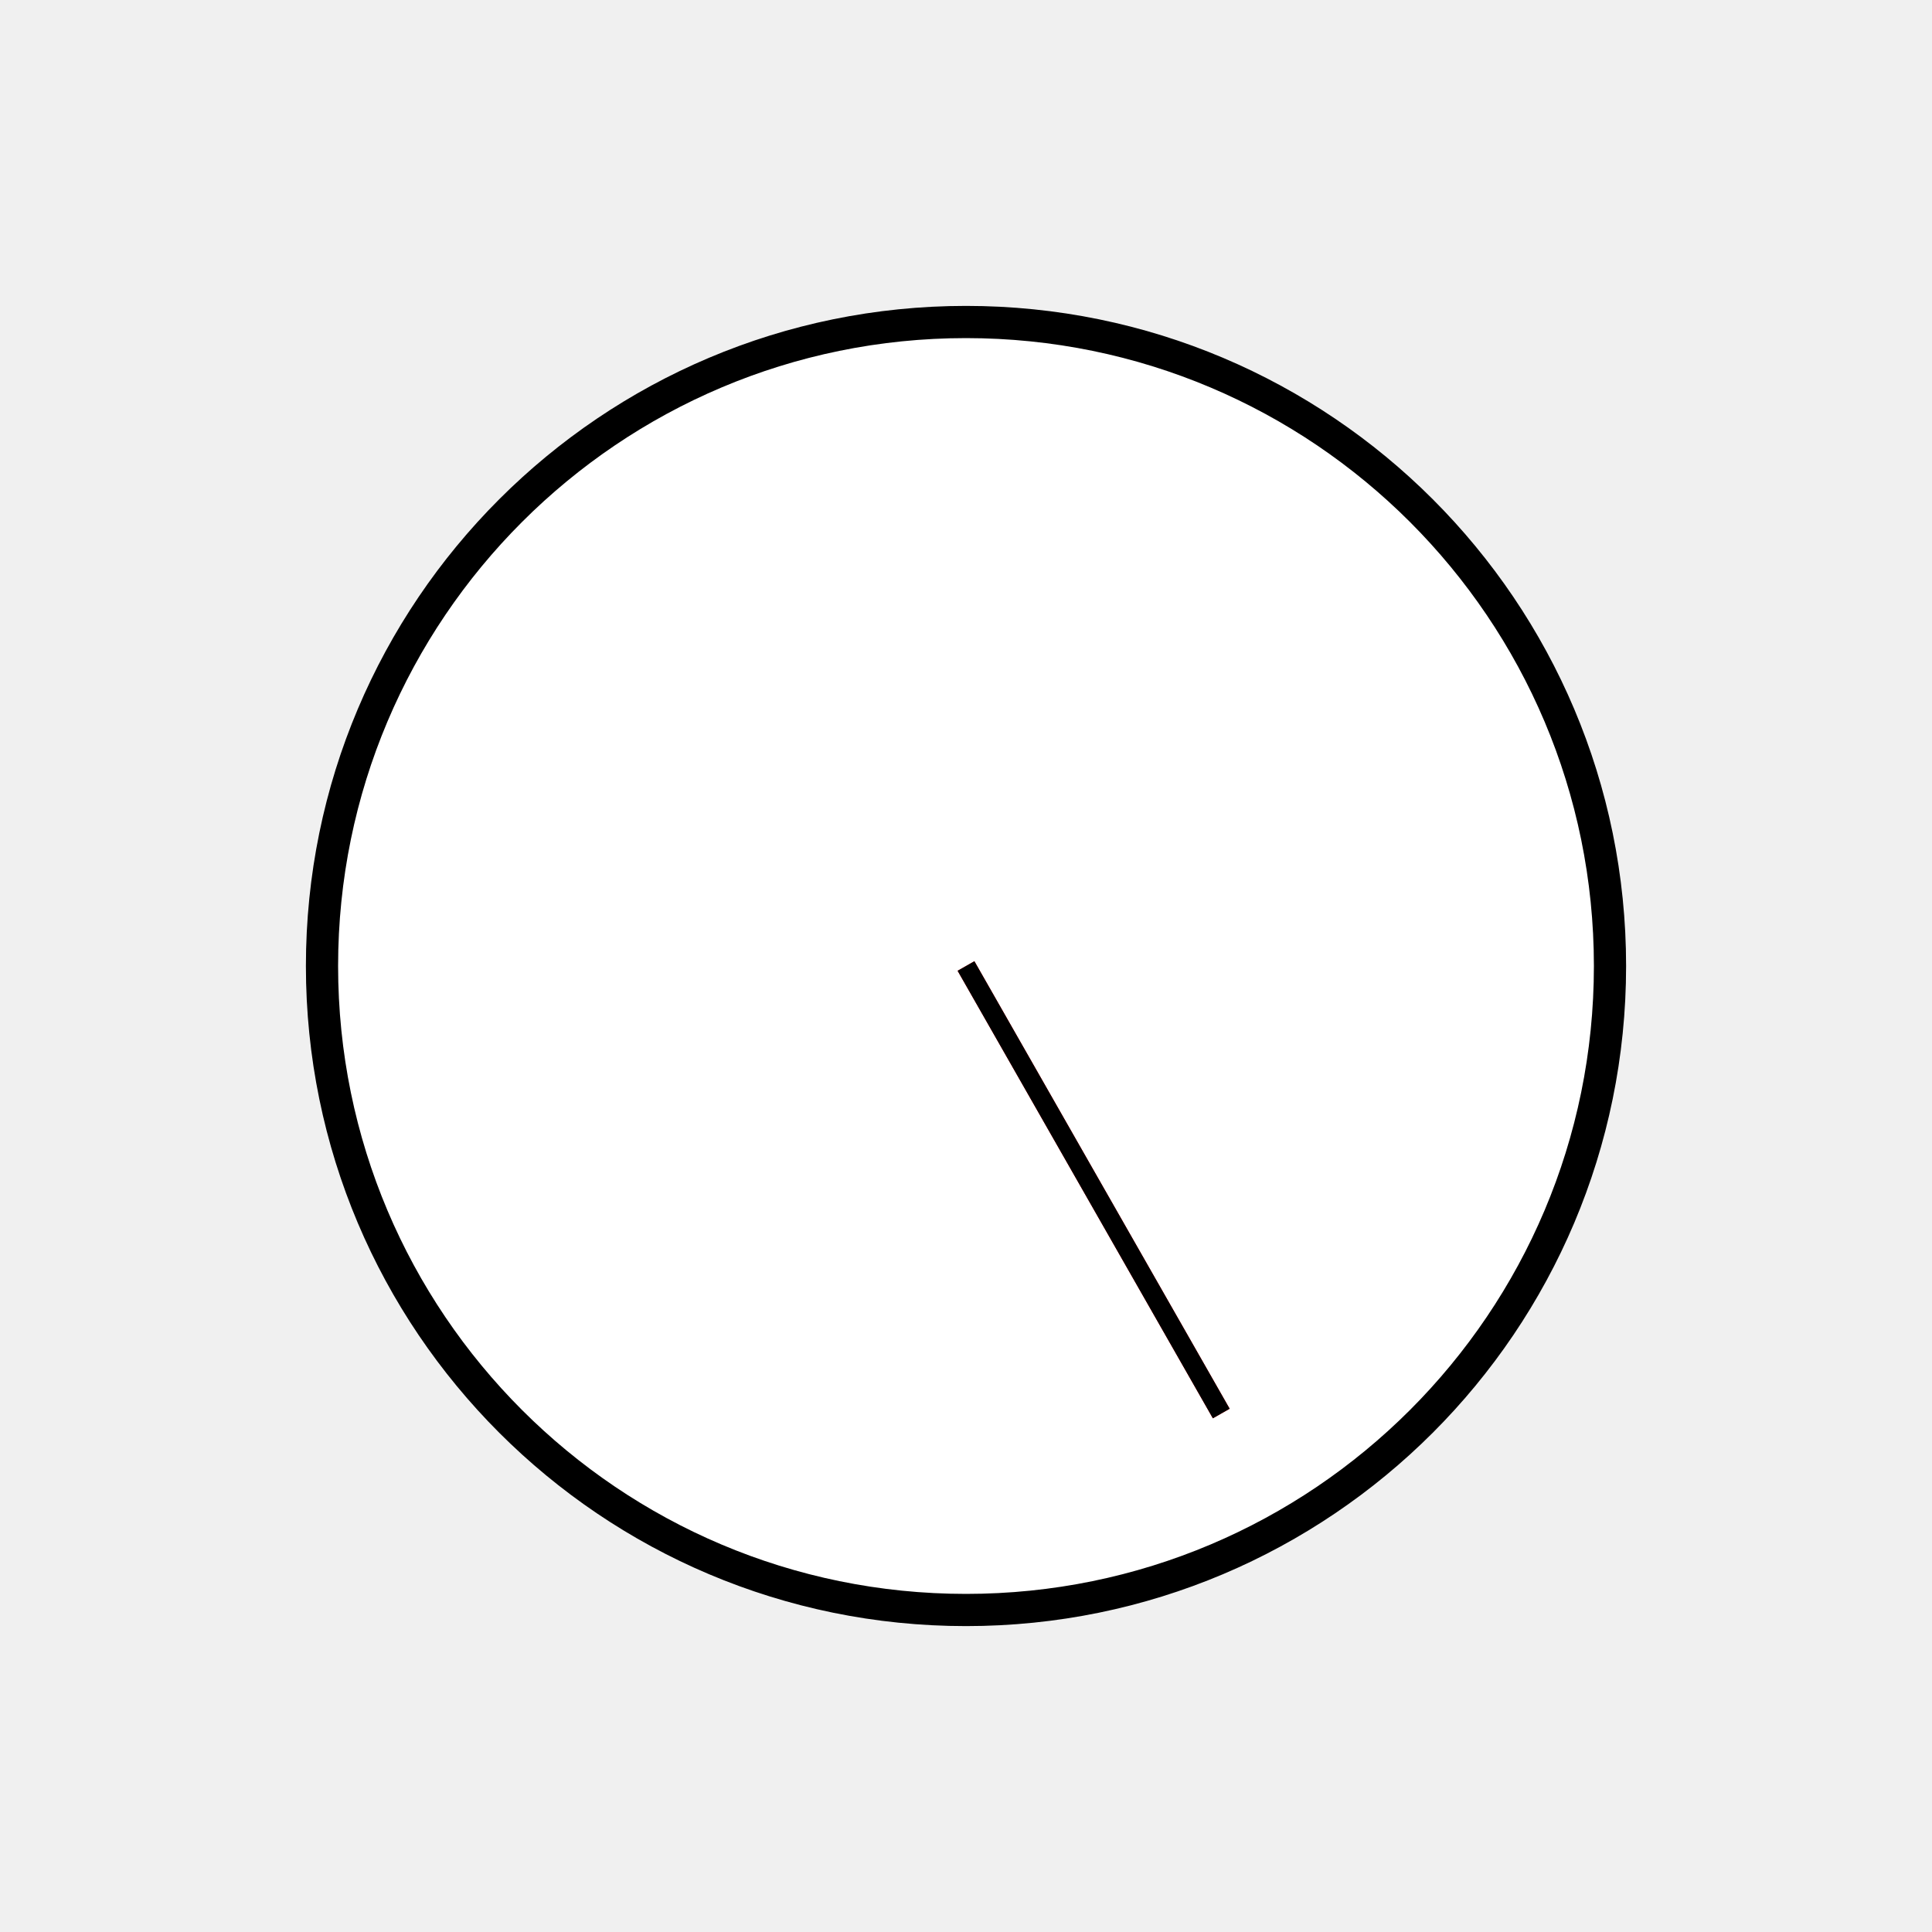
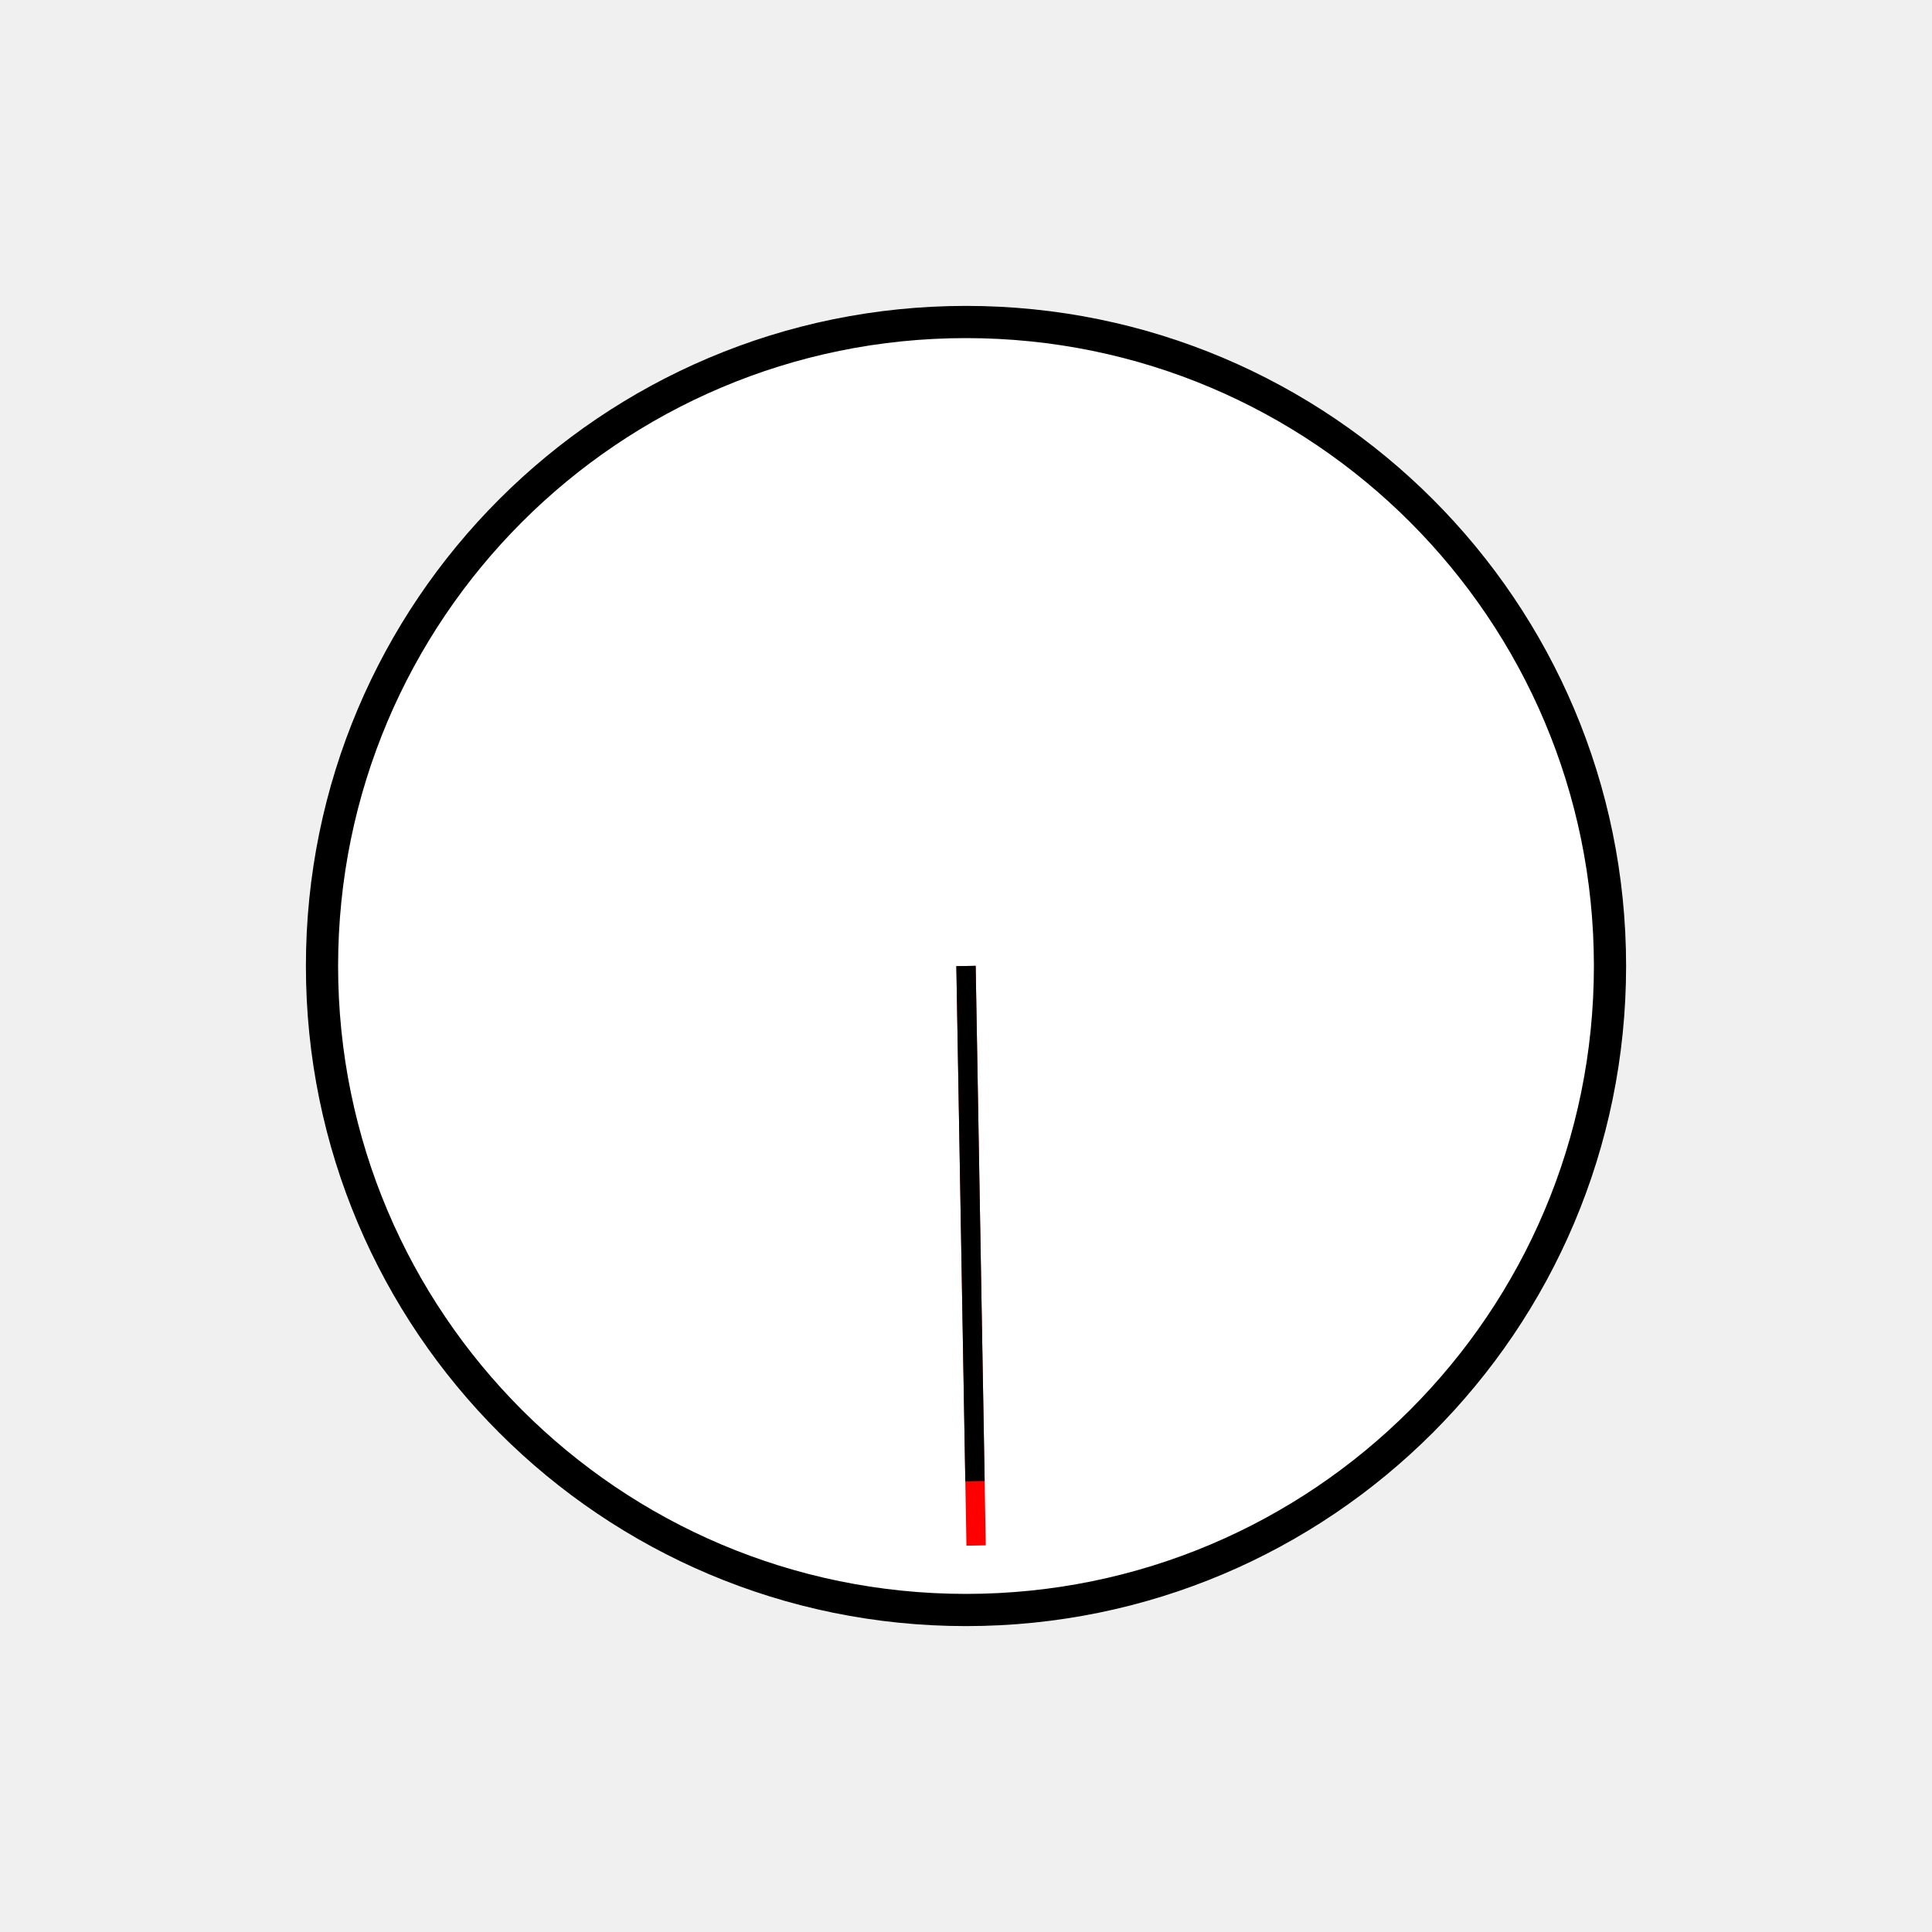
<svg xmlns="http://www.w3.org/2000/svg" width="100%" height="100%" viewBox="0 0 300 300" version="2.0">
  <circle cx="150" cy="150" r="100" style="fill:#fff;stroke:#000;stroke-width:5px;" />
-   <line x1="150" y1="150" x2="189.637" y2="219.491" style="fill:none;stroke:#f00;stroke-width:3px;" />
-   <line x1="150" y1="150" x2="189.637" y2="219.491" style="fill:none;stroke:#000;stroke-width:3px;" />
+   <line x1="150" y1="150" x2="151.571" y2="239.986" style="fill:none;stroke:#f00;stroke-width:3px;" />
+   <line x1="150" y1="150" x2="151.396" y2="229.988" style="fill:none;stroke:#000;stroke-width:3px;" />
</svg>
